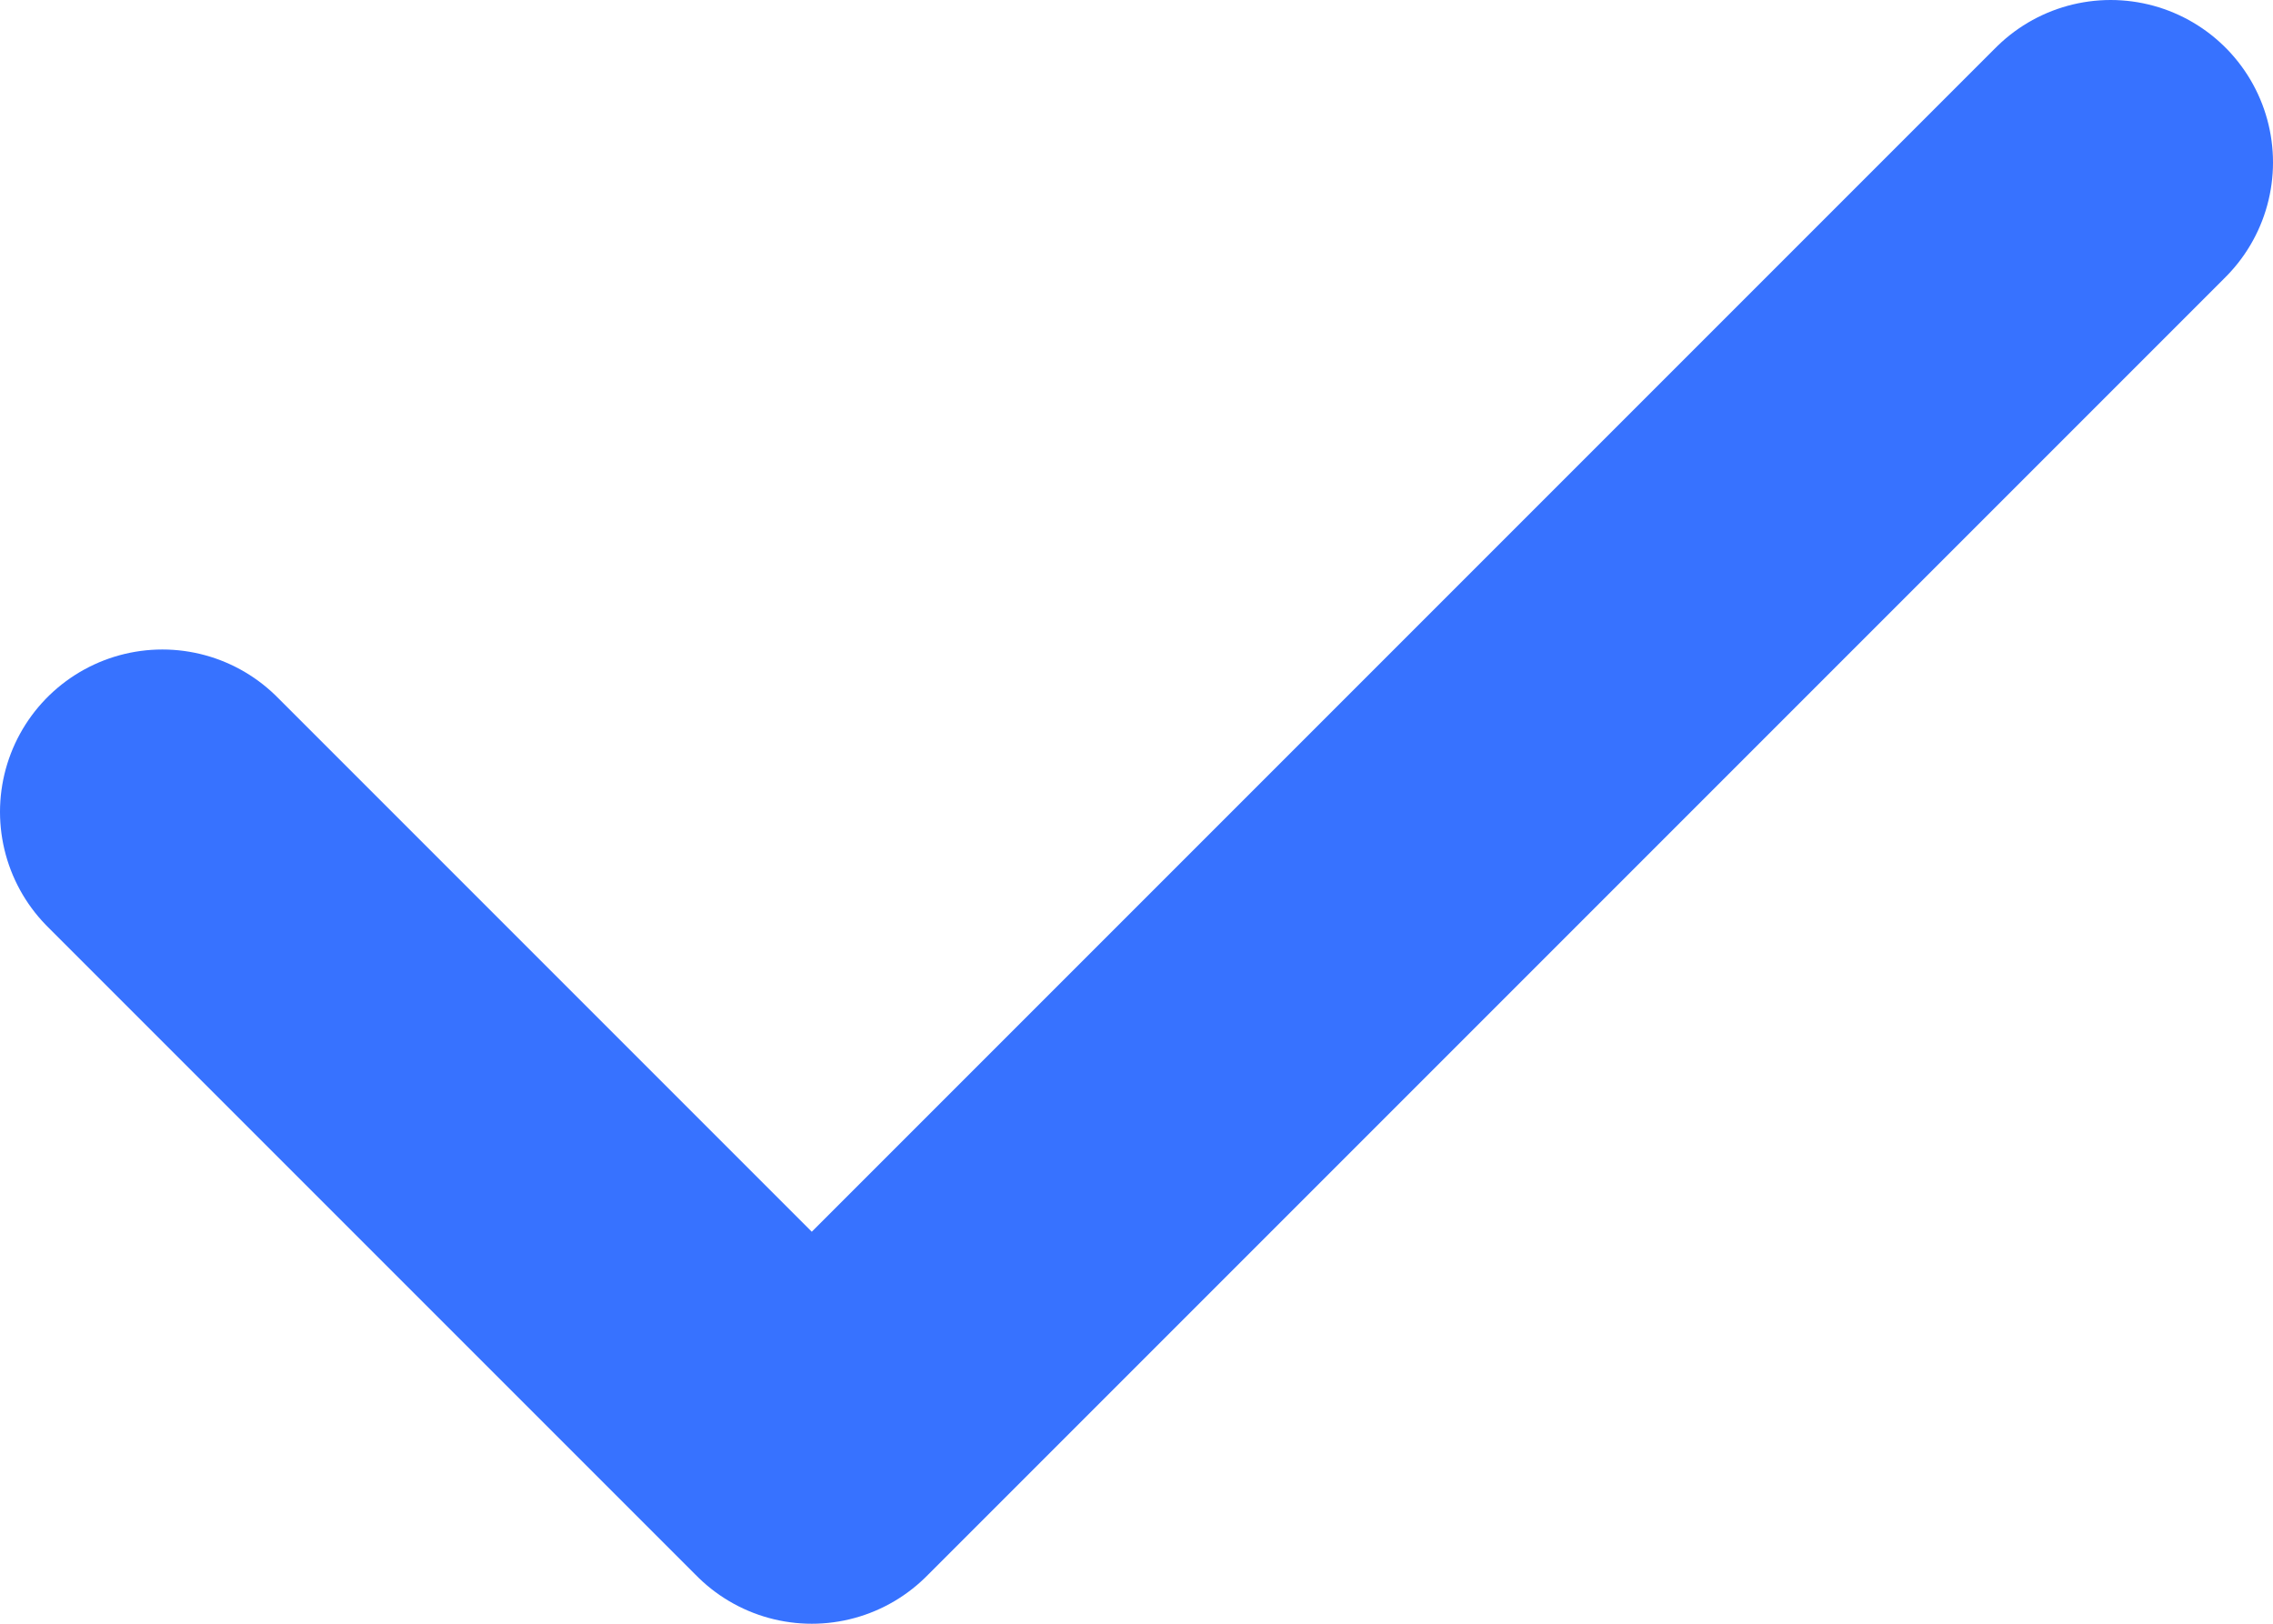
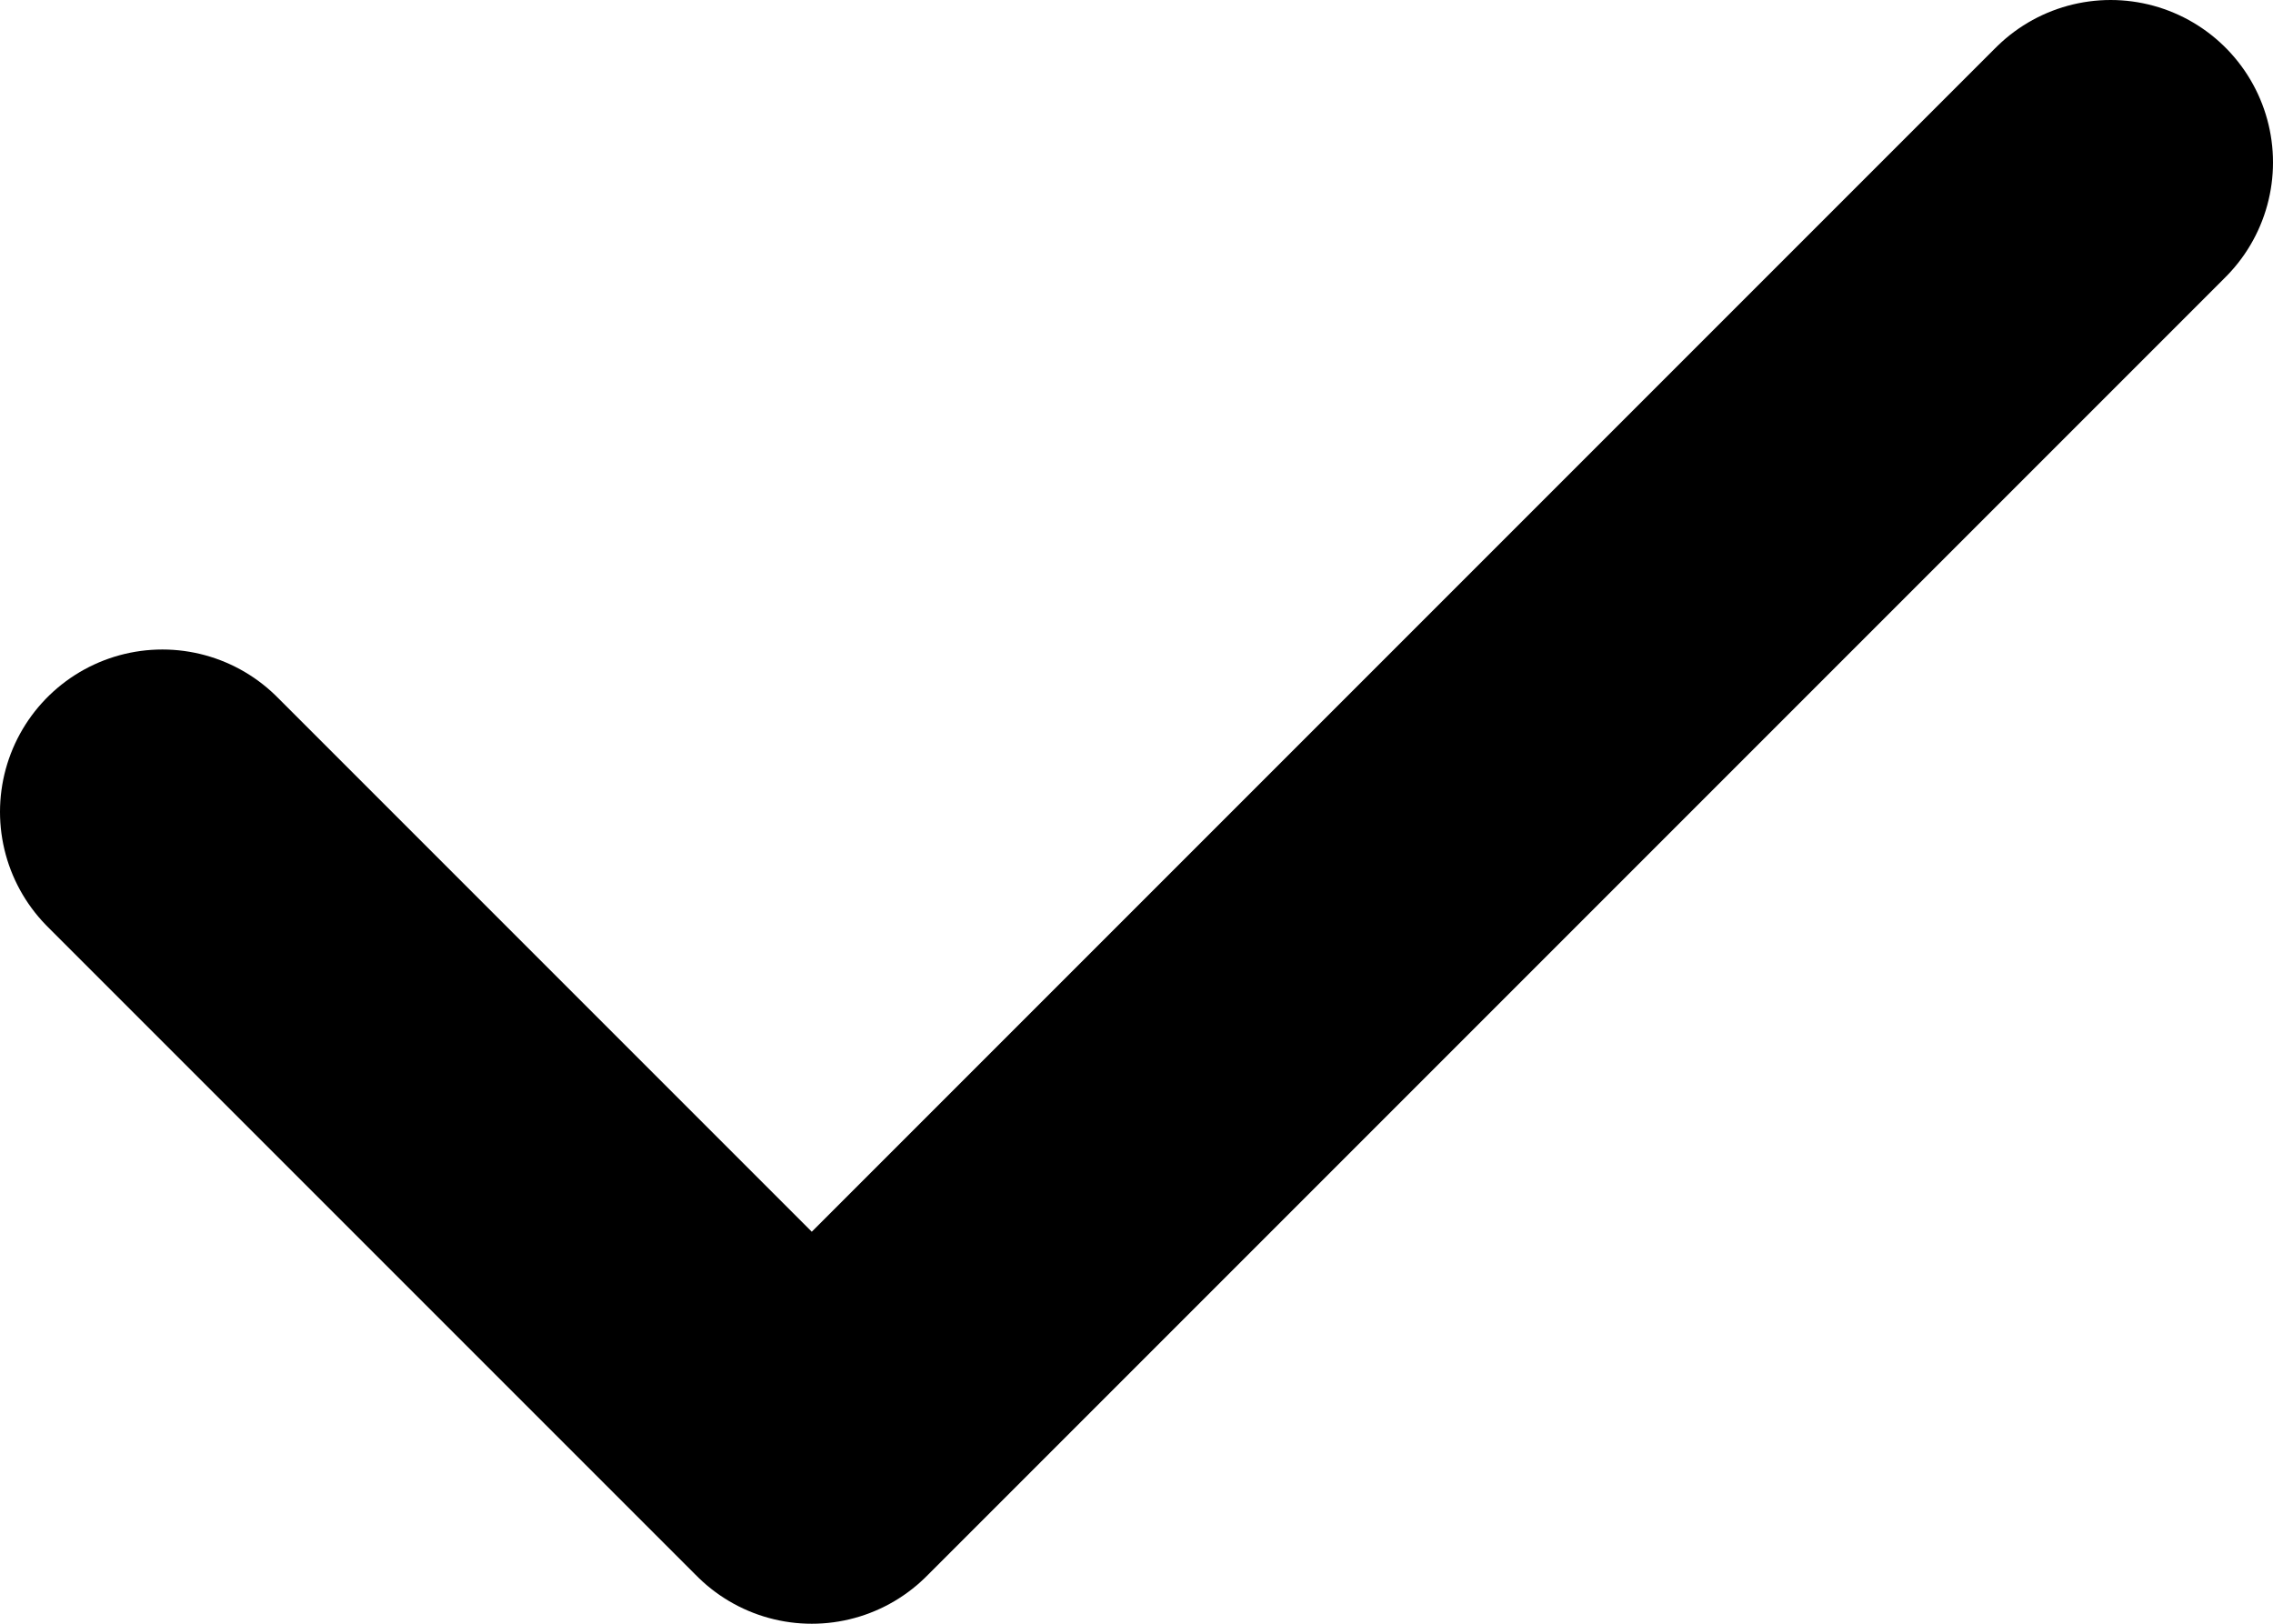
<svg xmlns="http://www.w3.org/2000/svg" width="14" height="10" viewBox="0 0 14 10" fill="none">
-   <path d="M1 5L5 9L13 1" stroke="#3772FF" stroke-width="2" stroke-miterlimit="10" stroke-linecap="round" stroke-linejoin="round" />
+   <path d="M1 5L5 9L13 1" stroke="currentColor" stroke-width="2" stroke-miterlimit="10" stroke-linecap="round" stroke-linejoin="round" />
</svg>
